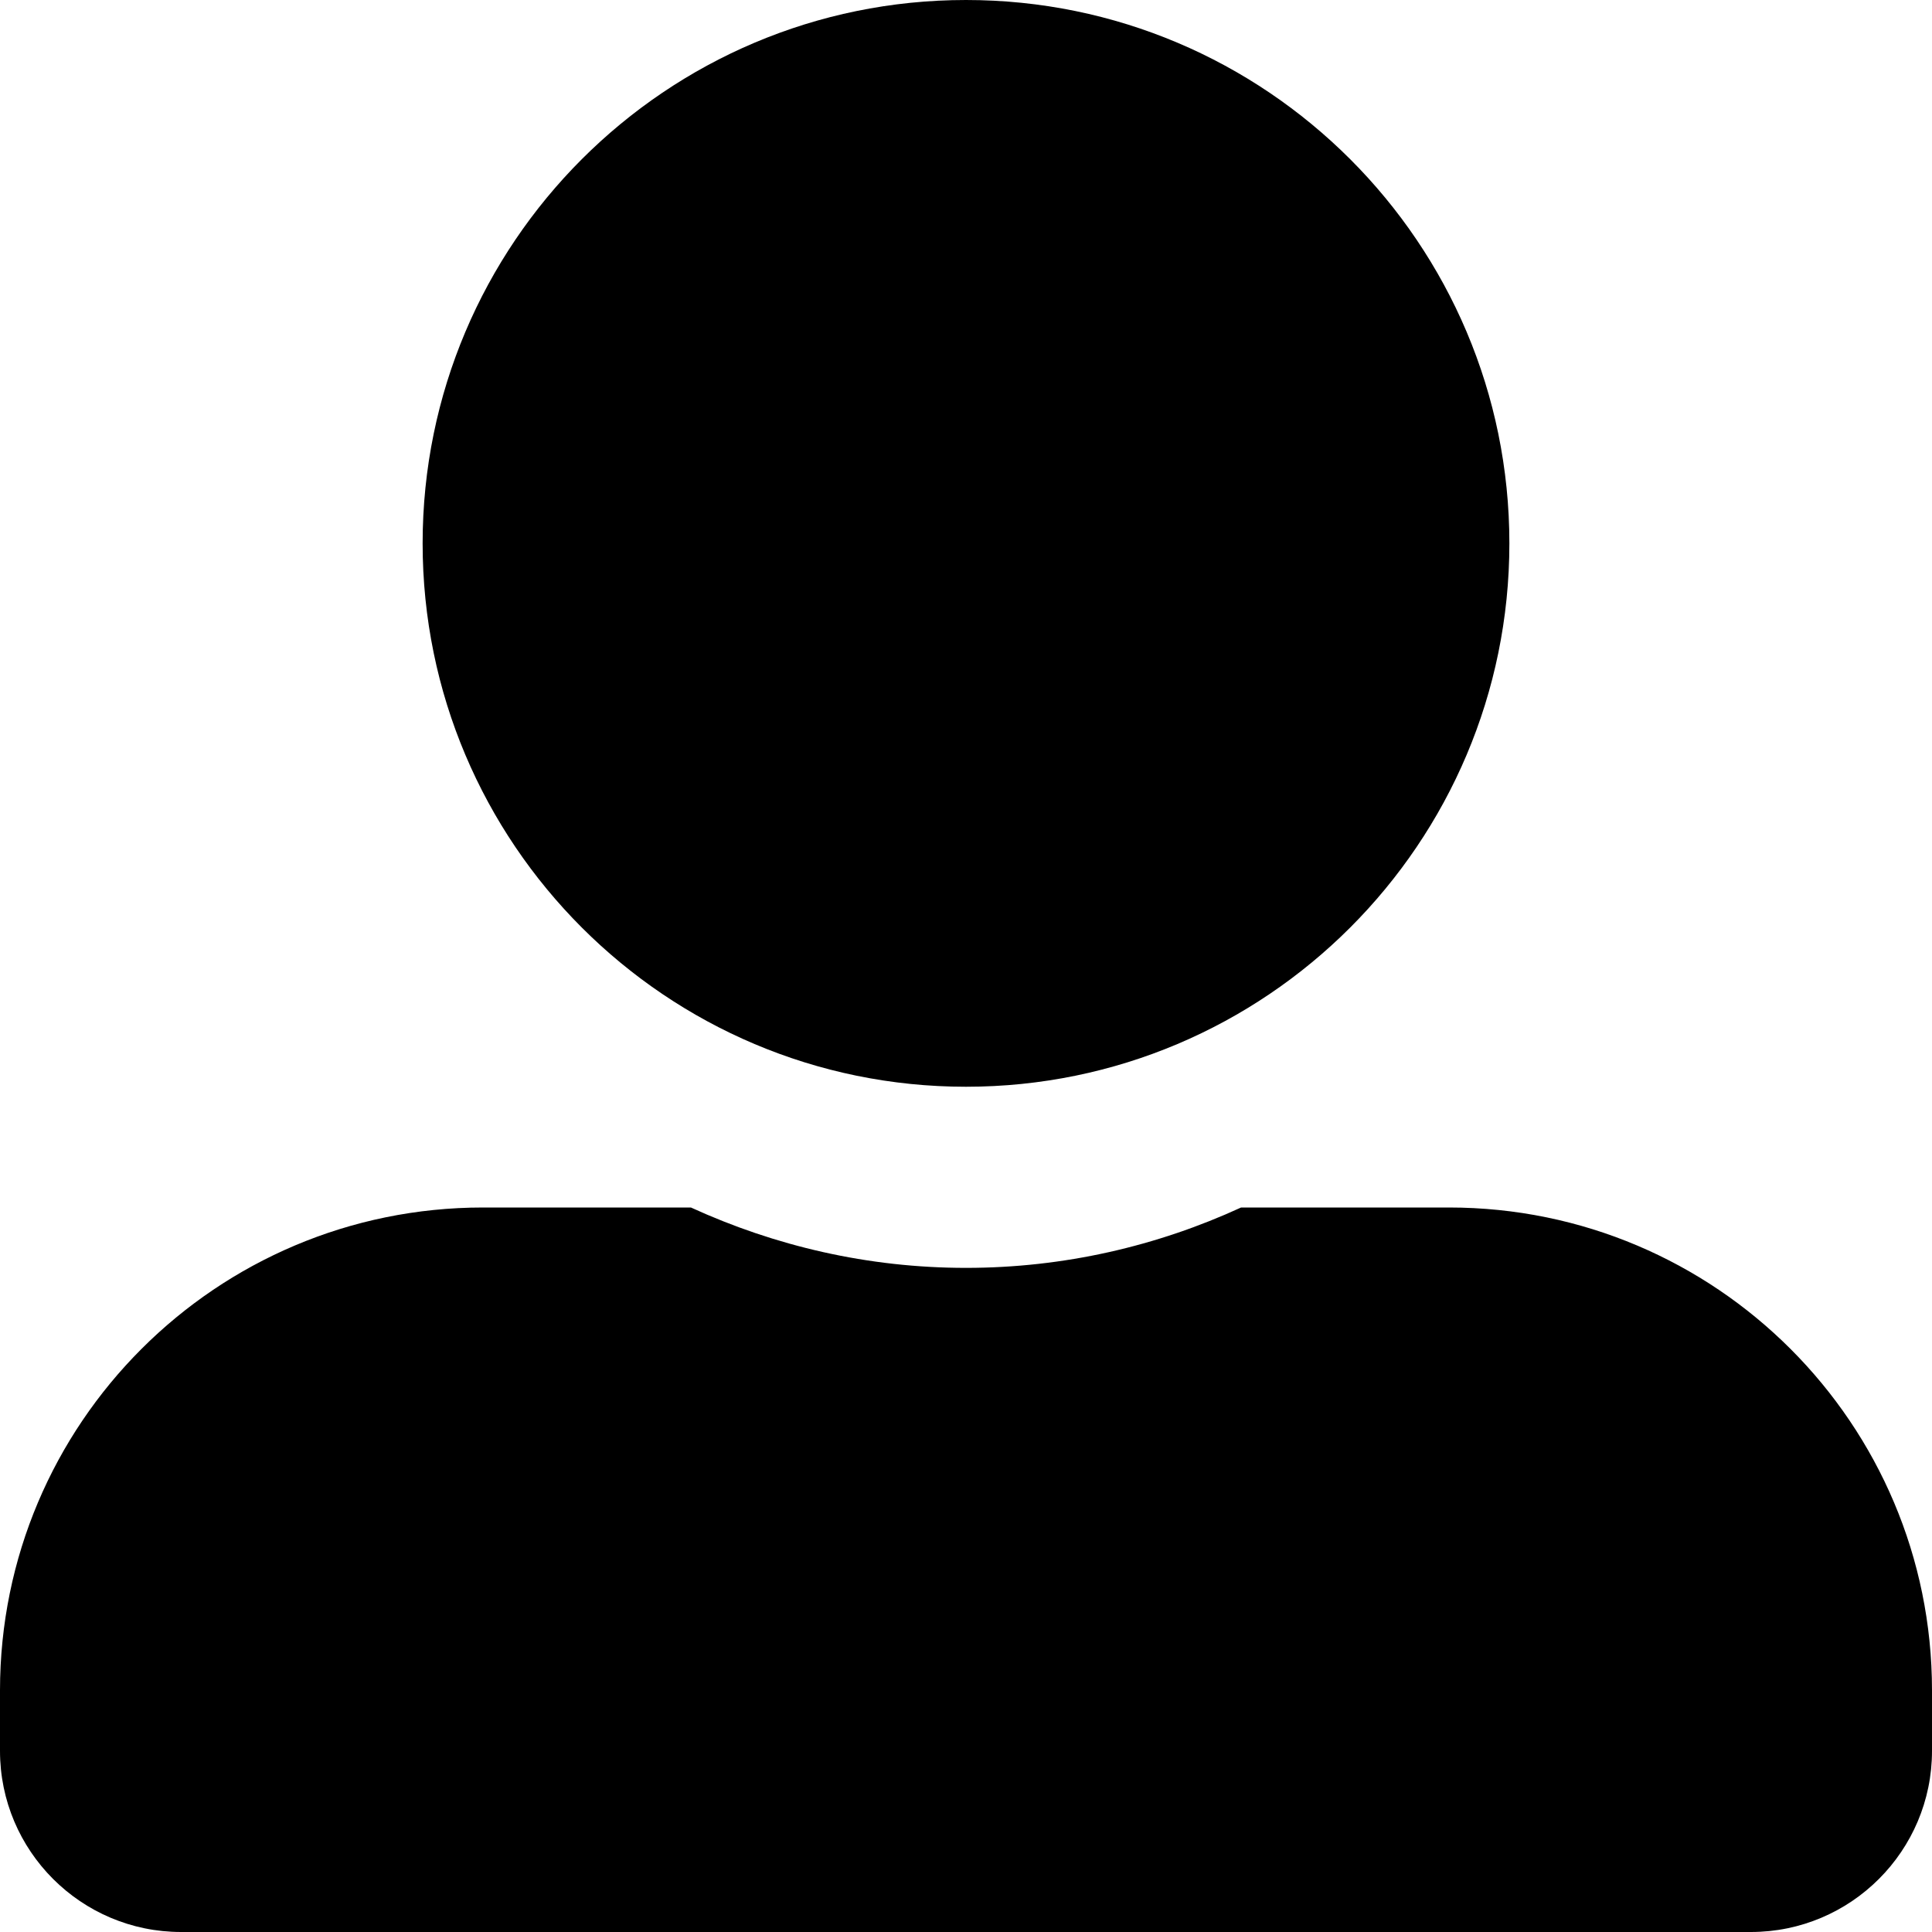
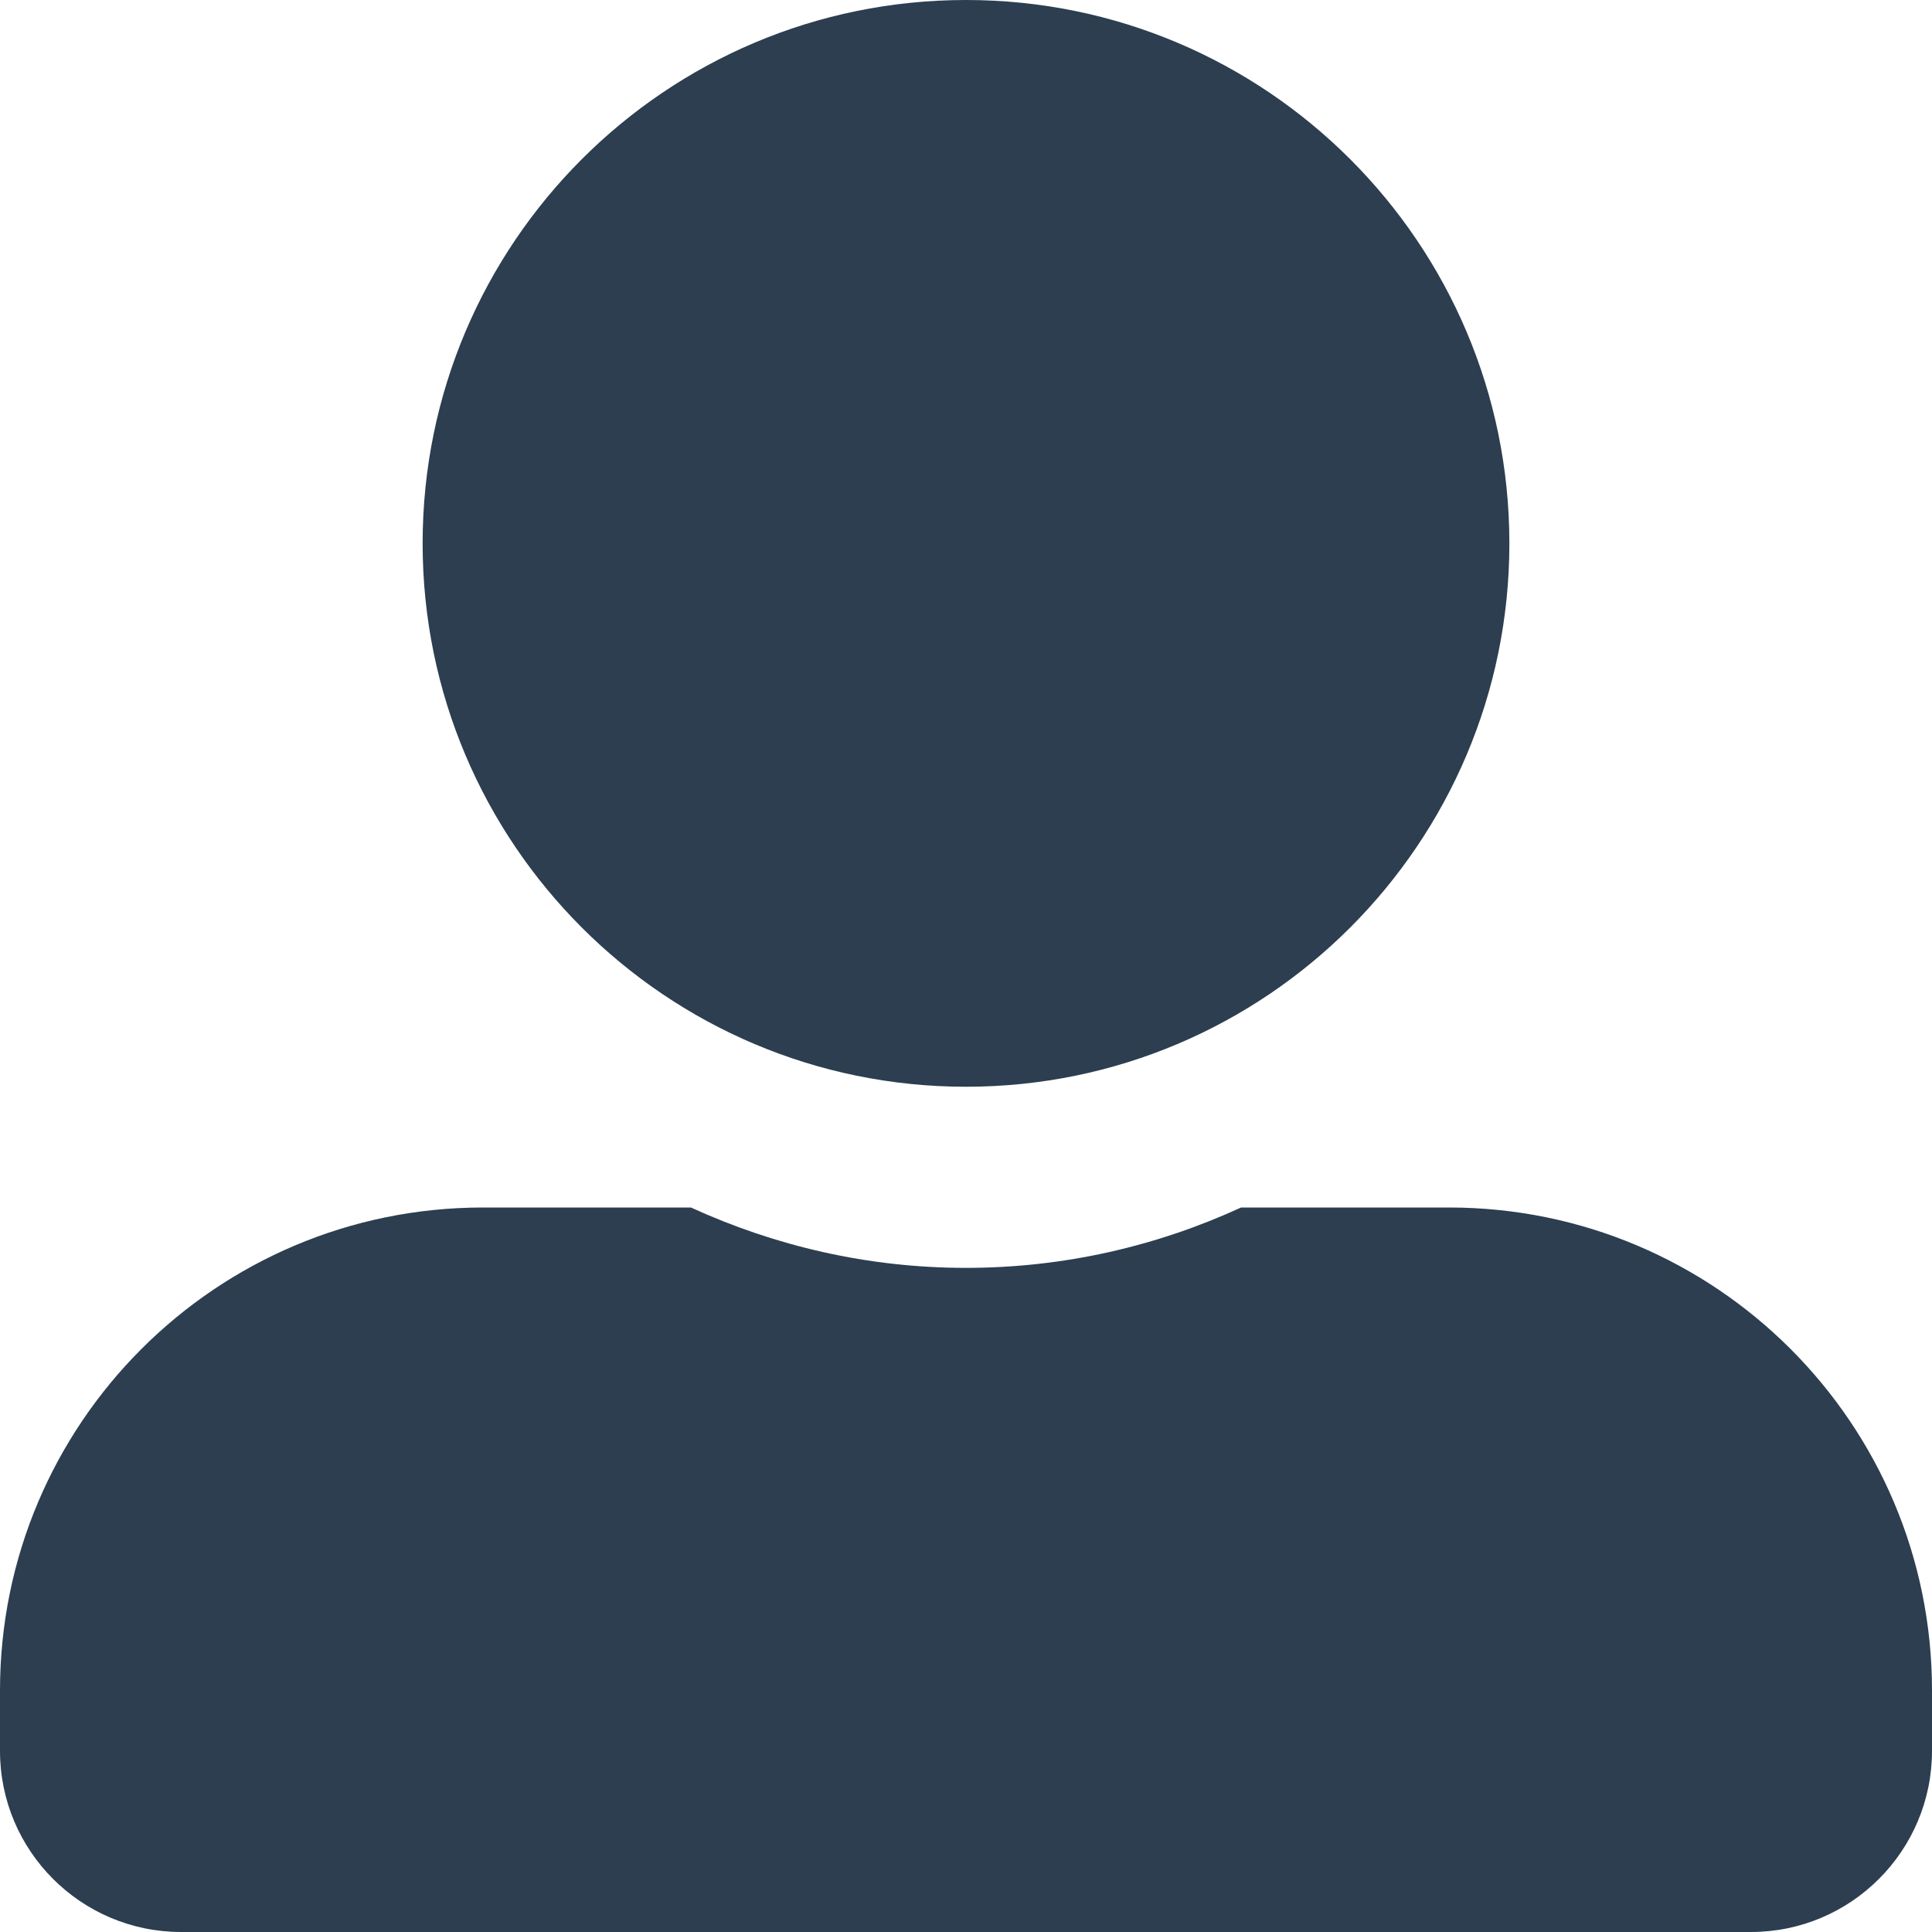
<svg xmlns="http://www.w3.org/2000/svg" aria-hidden="true" focusable="false" data-prefix="fas" data-icon="user-alt" class="svg-inline--fa fa-user-alt fa-w-16" role="img" viewBox="0 0 512 512">
-   <path fill="currentColor" d="M256 288c79.5 0 144-64.5 144-144S335.5 0 256 0 112 64.5 112 144s64.5 144 144 144zm128 32h-55.1c-22.2 10.2-46.9 16-72.9 16s-50.6-5.8-72.9-16H128C57.3 320 0 377.3 0 448v16c0 26.5 21.5 48 48 48h416c26.5 0 48-21.5 48-48v-16c0-70.7-57.3-128-128-128z" />
+   <path fill="#2c3e50" d="M256 288c79.5 0 144-64.5 144-144S335.5 0 256 0 112 64.5 112 144s64.5 144 144 144zm128 32h-55.1c-22.2 10.2-46.9 16-72.9 16s-50.6-5.8-72.9-16H128C57.3 320 0 377.3 0 448v16c0 26.5 21.5 48 48 48h416c26.5 0 48-21.5 48-48v-16c0-70.7-57.3-128-128-128z" />
</svg>
